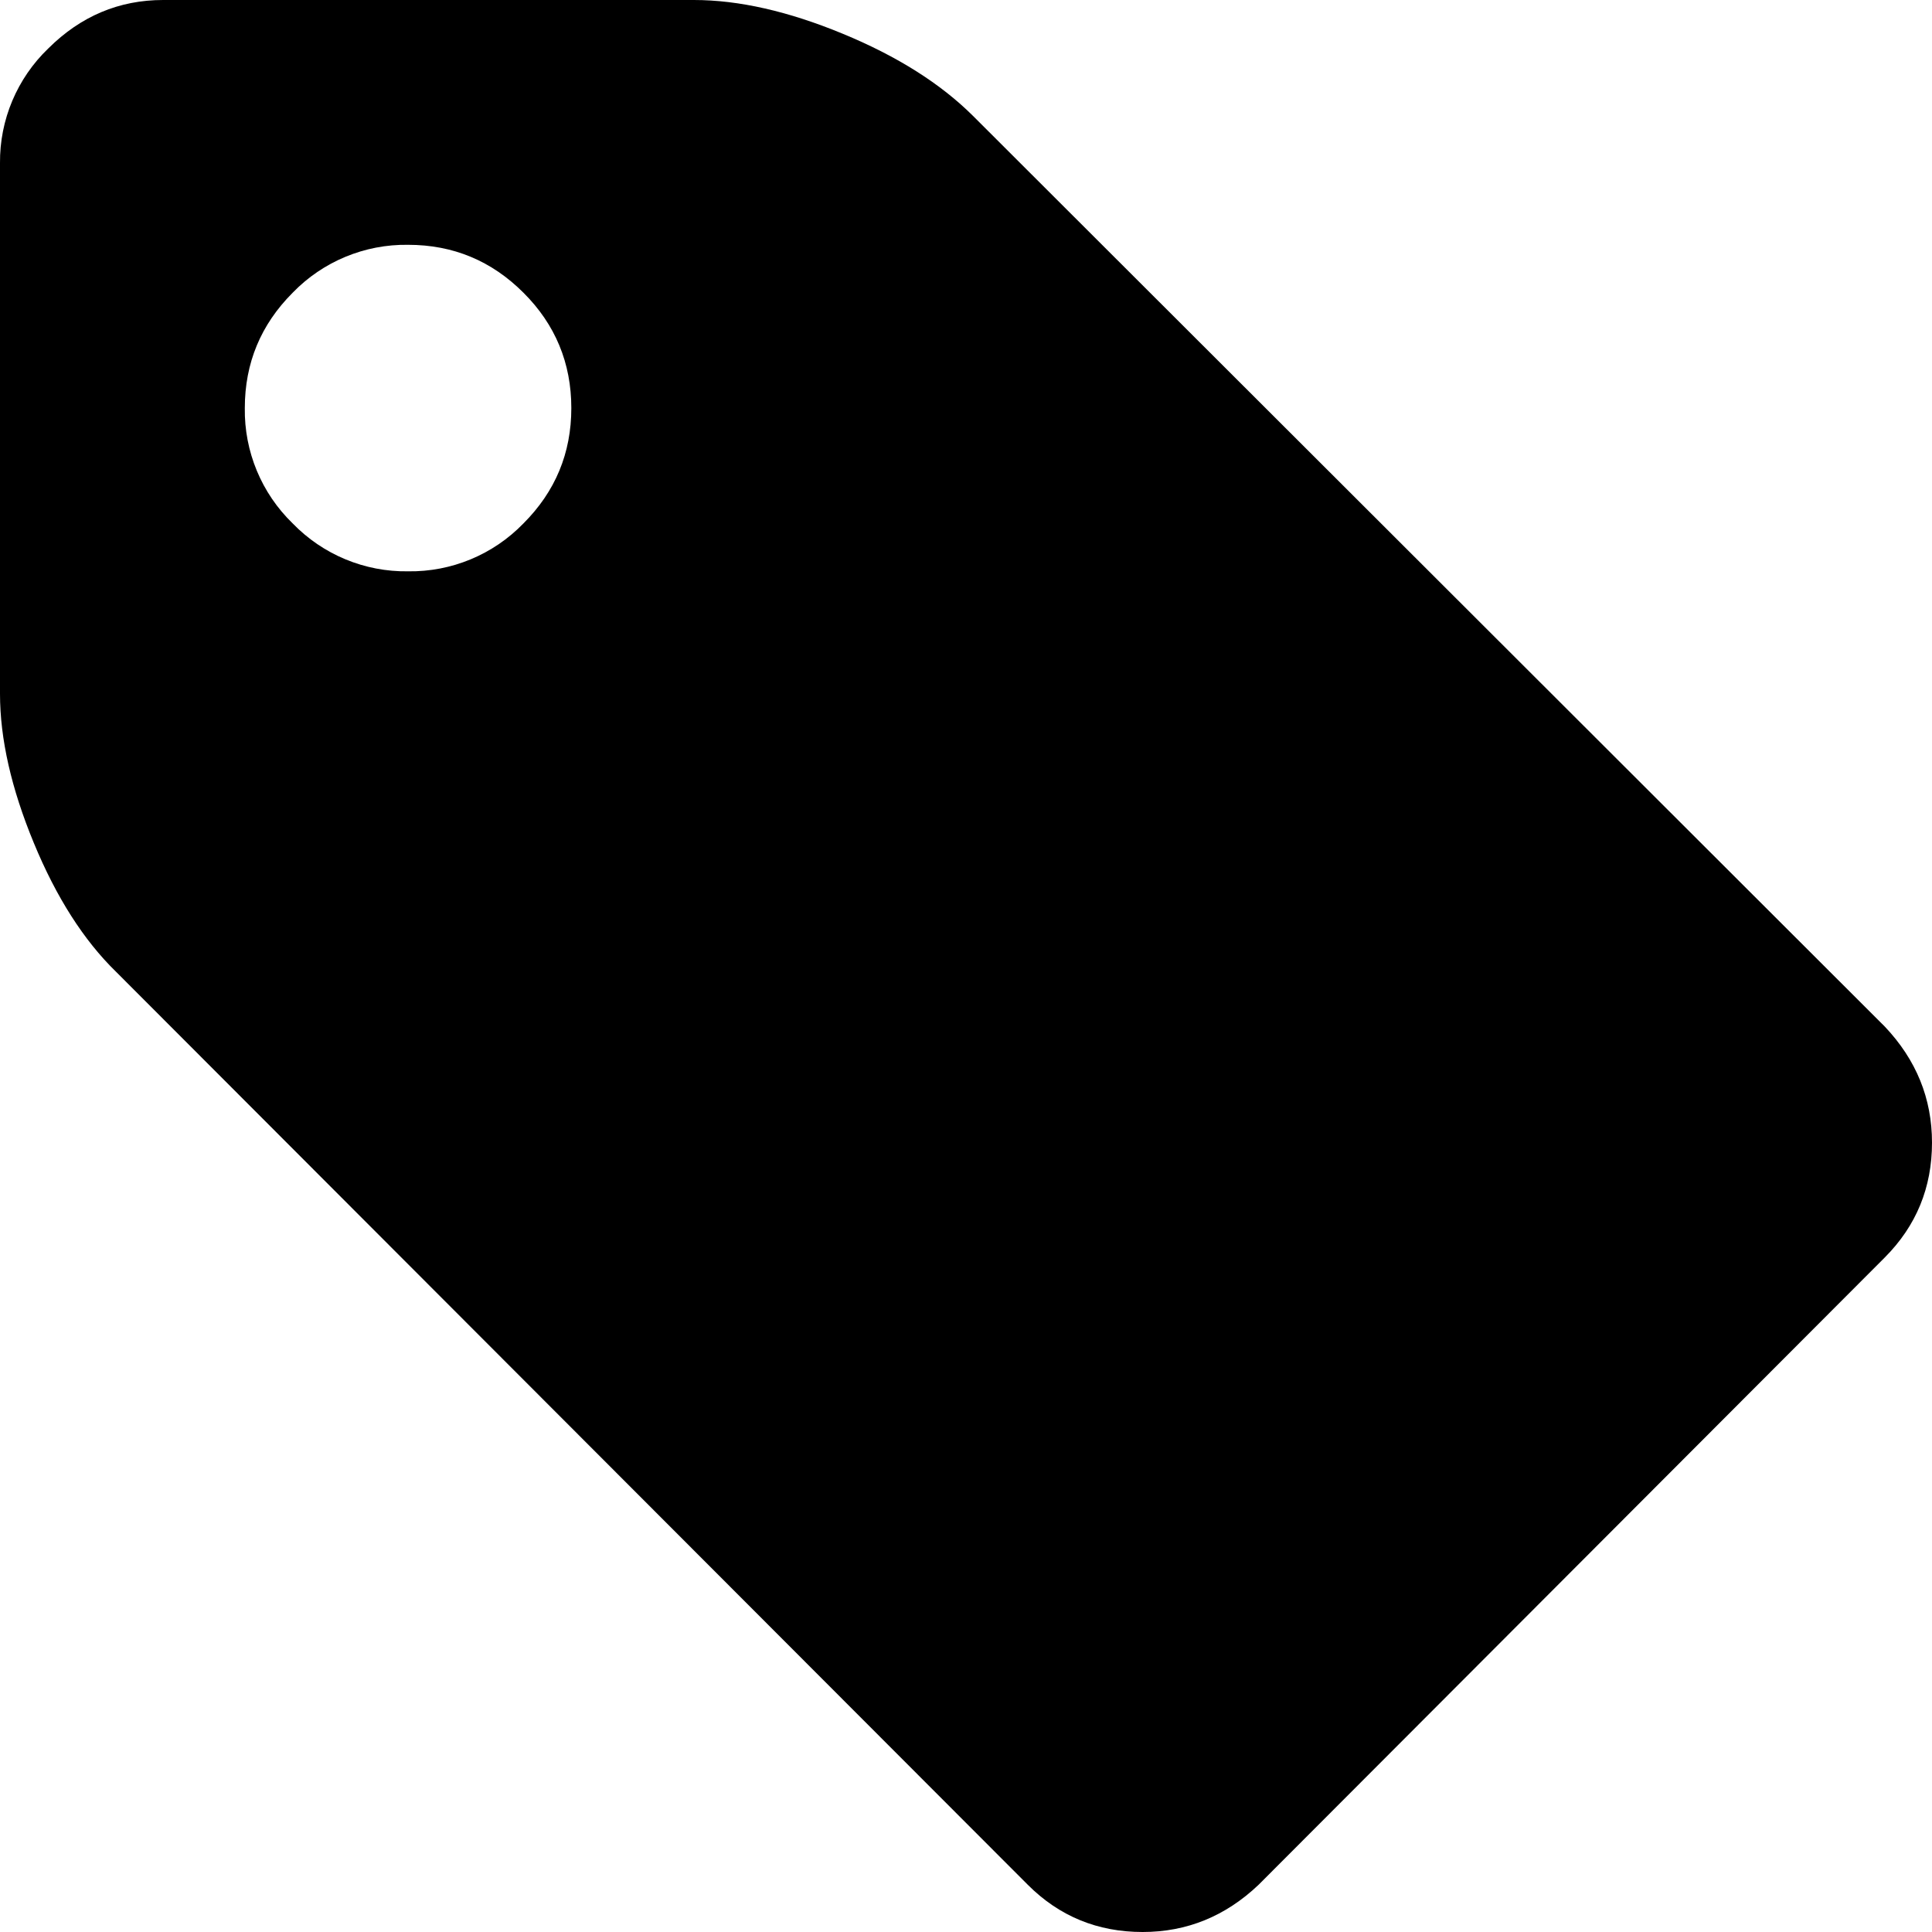
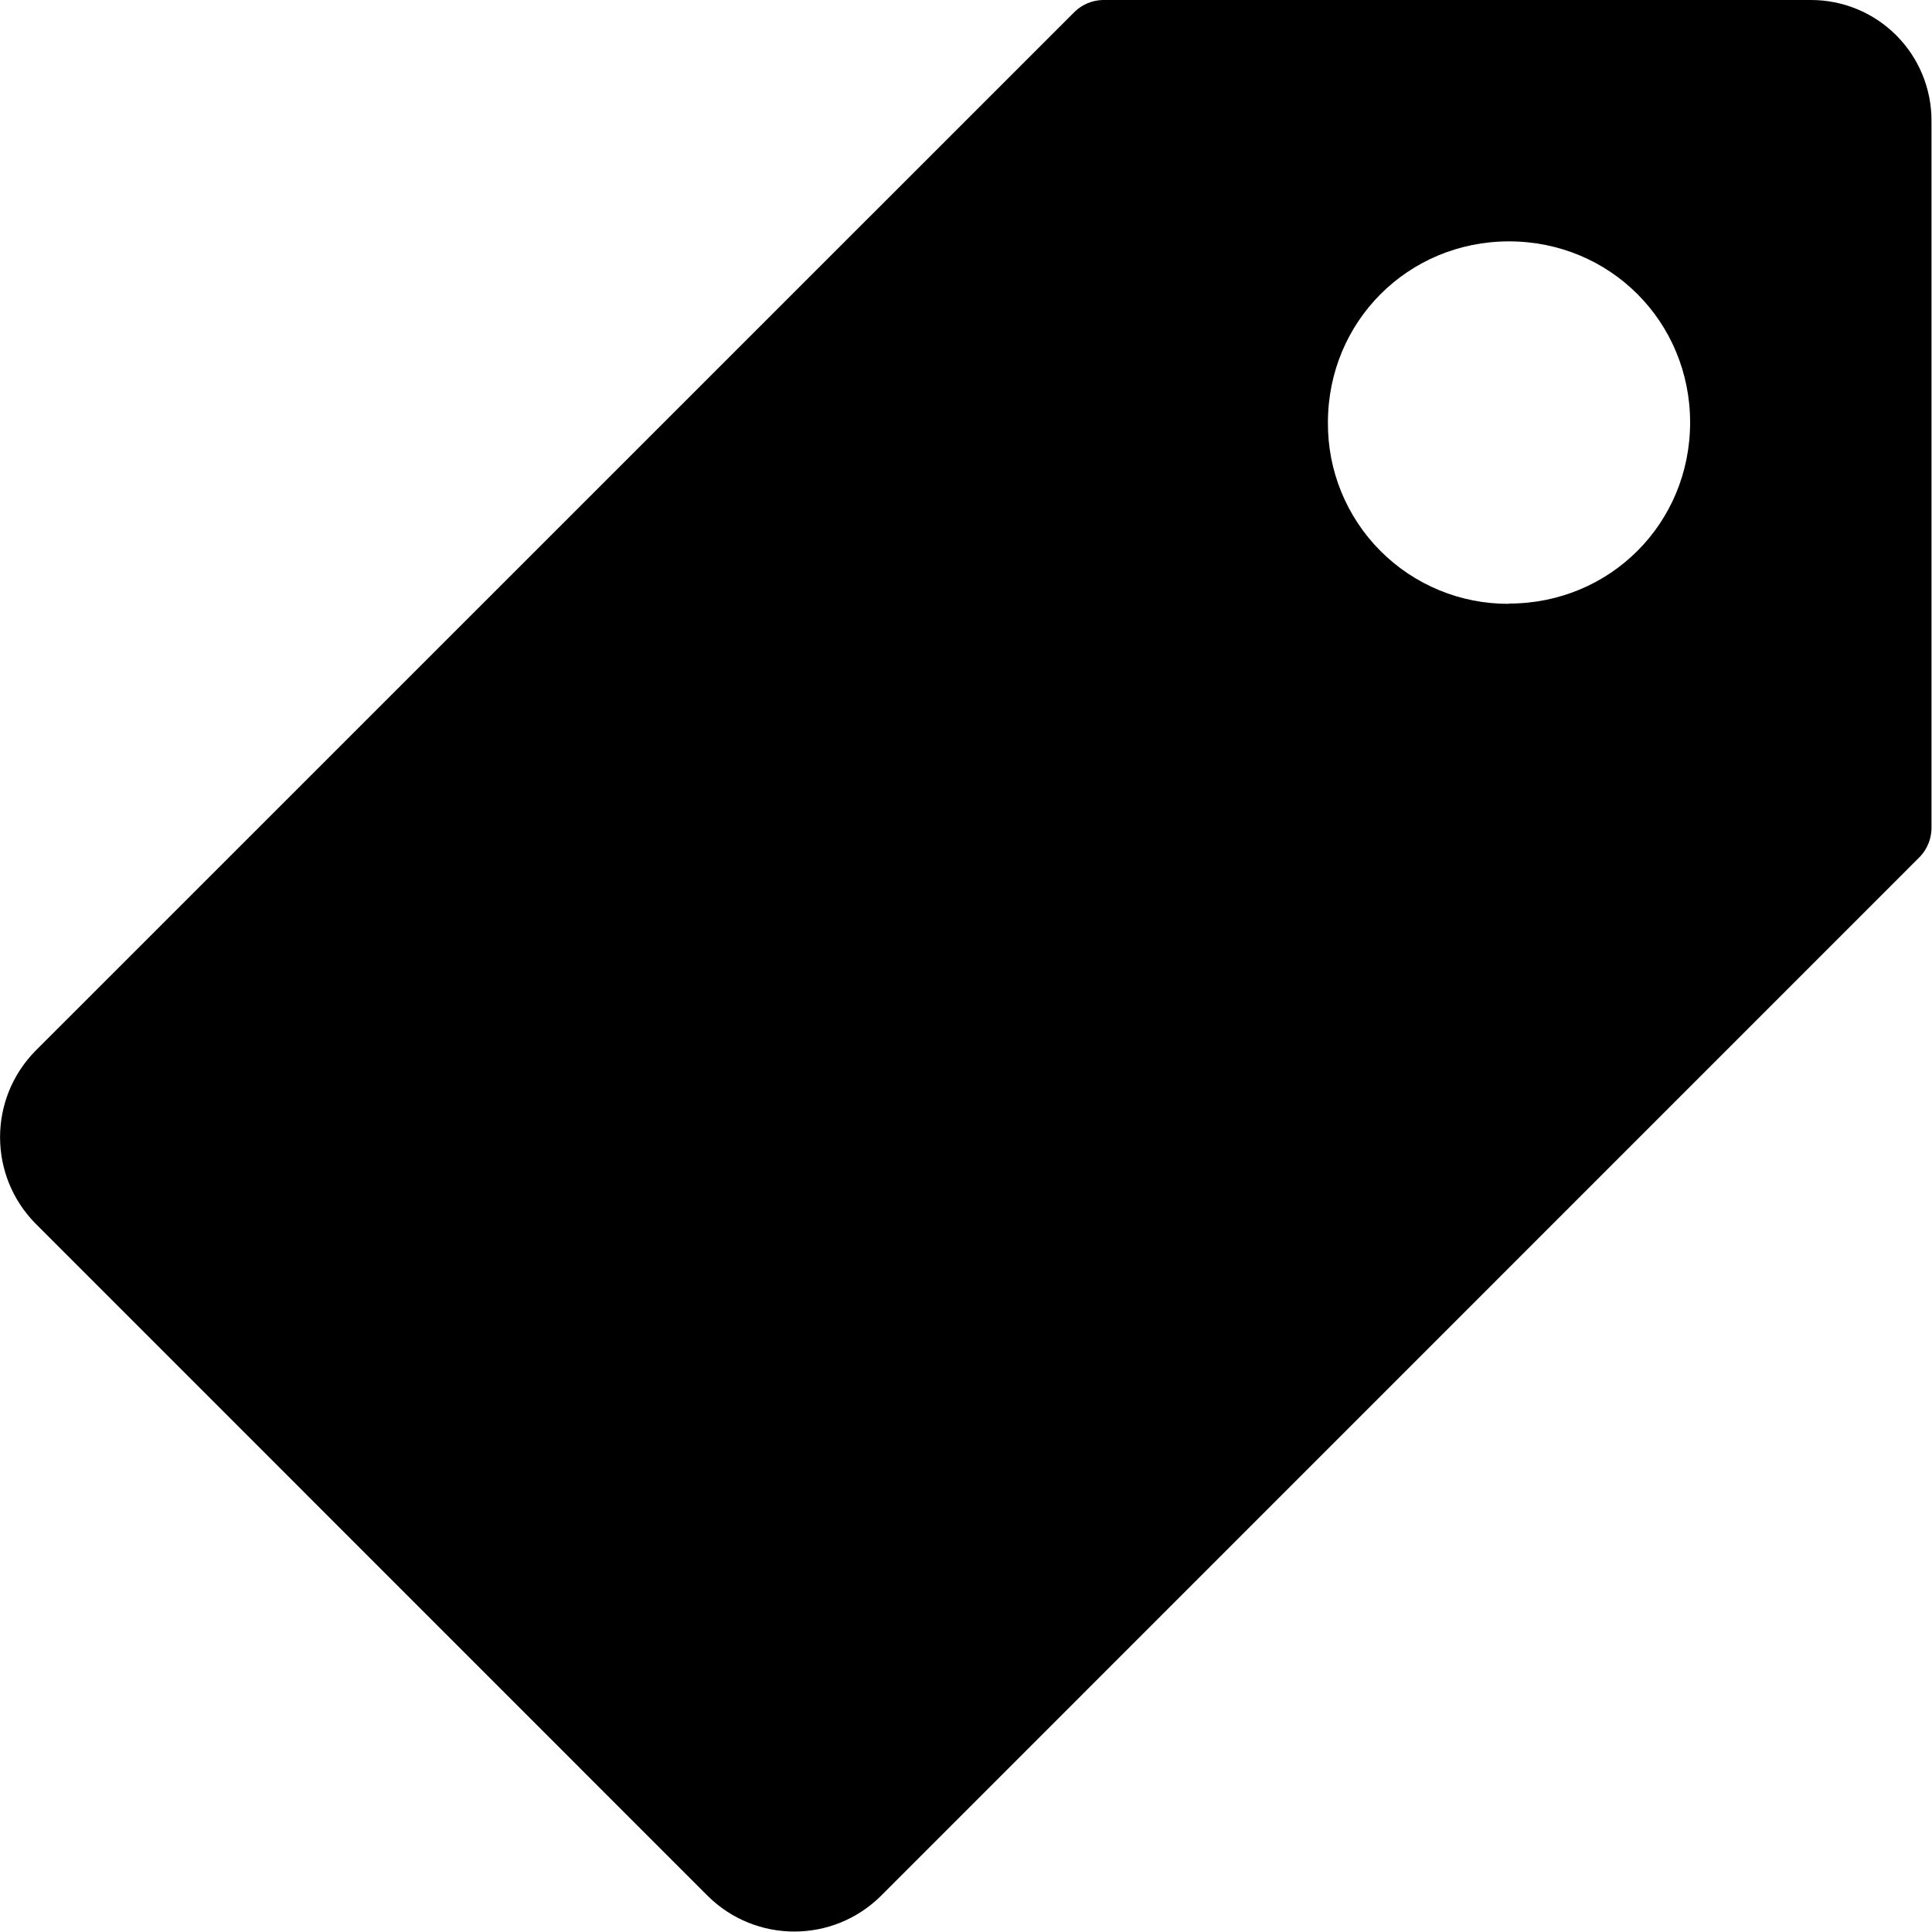
- <svg xmlns="http://www.w3.org/2000/svg" viewBox="0 0 14 14">
-   <path d="M13.658 7.439L7.051.84C6.817.607 6.503.408 6.108.245 5.714.082 5.354 0 5.028 0H1.182C.863 0 .585.117.35.351a1.137 1.137 0 00-.35.832v3.844c0 .327.082.687.245 1.081.163.395.362.706.596.934l6.607 6.616c.228.228.505.342.832.342.32 0 .6-.114.84-.342l4.538-4.546c.228-.229.342-.506.342-.832 0-.32-.114-.6-.342-.841zM3.793 3.793a1.14 1.14 0 01-.836.347 1.14 1.14 0 01-.836-.347 1.14 1.14 0 01-.347-.836c0-.326.116-.605.347-.836a1.14 1.14 0 01.836-.347c.327 0 .605.116.836.347.231.23.347.51.347.836 0 .327-.116.605-.347.836z" />
+ <svg xmlns="http://www.w3.org/2000/svg" viewBox="0 0 15 15">
+   <path d="M6.837 14.722l8.071-8.072a.326.326 0 00.088-.212v-5.5A.935.935 0 0014.06 0h-5.5a.326.326 0 00-.213.088L.275 8.159a.955.955 0 000 1.34l5.222 5.223a.955.955 0 001.34 0zm4.878-10.034A1.397 1.397 0 0110.31 3.28c0-.783.622-1.406 1.406-1.406.784 0 1.406.623 1.406 1.406 0 .784-.622 1.406-1.406 1.406z" fill-rule="nonzero" />
</svg>
